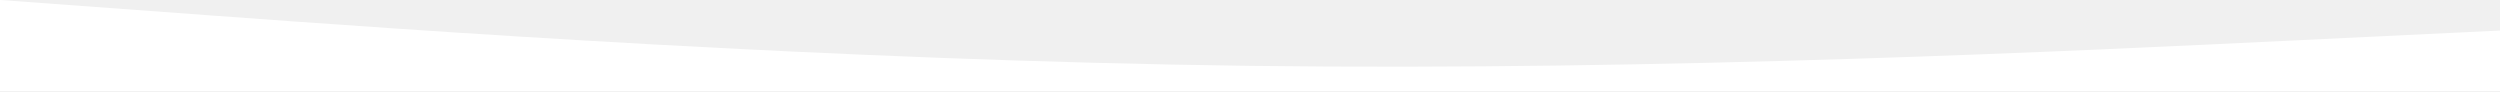
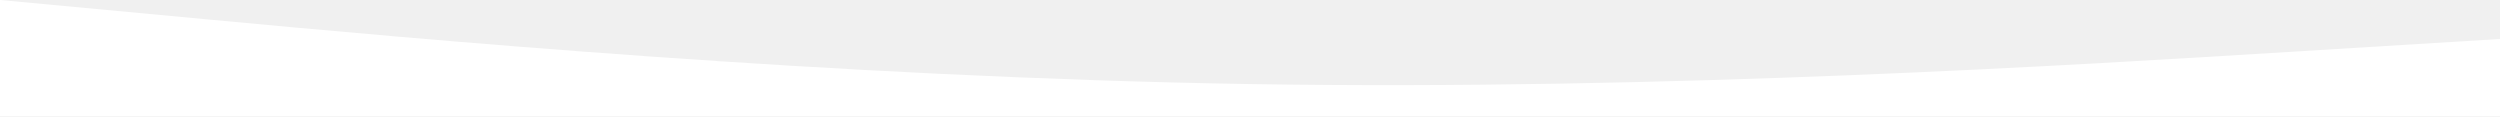
- <svg xmlns="http://www.w3.org/2000/svg" width="1920" height="70" viewBox="0 0 1920 70" fill="none">
-   <path fill-rule="evenodd" clip-rule="evenodd" d="M0 0L160 11.734C320 23.468 640 46.532 960 50.578C1280 54.624 1600 38.844 1760 31.156L1920 23.468V70H1760C1600 70 1280 70 960 70C640 70 320 70 160 70H0V0Z" fill="white" />
+ <svg xmlns="http://www.w3.org/2000/svg" width="8079" height="376" viewBox="0 0 8079 376" fill="none">
+   <g clip-path="url(#clip0_501_13)">
+     <path fill-rule="evenodd" clip-rule="evenodd" d="M0 0L673.25 63.029C1346.5 126.058 2693 249.942 4039.5 271.676C5386 293.411 6732.5 208.647 7405.75 167.353L8079 126.058V376H7405.75C6732.5 376 5386 376 4039.5 376C2693 376 1346.5 376 673.25 376H0V0Z" fill="white" />
+   </g>
+   <defs>
+     <clipPath id="clip0_501_13">
+       <rect width="8079" height="376" fill="white" />
+     </clipPath>
+   </defs>
</svg>
